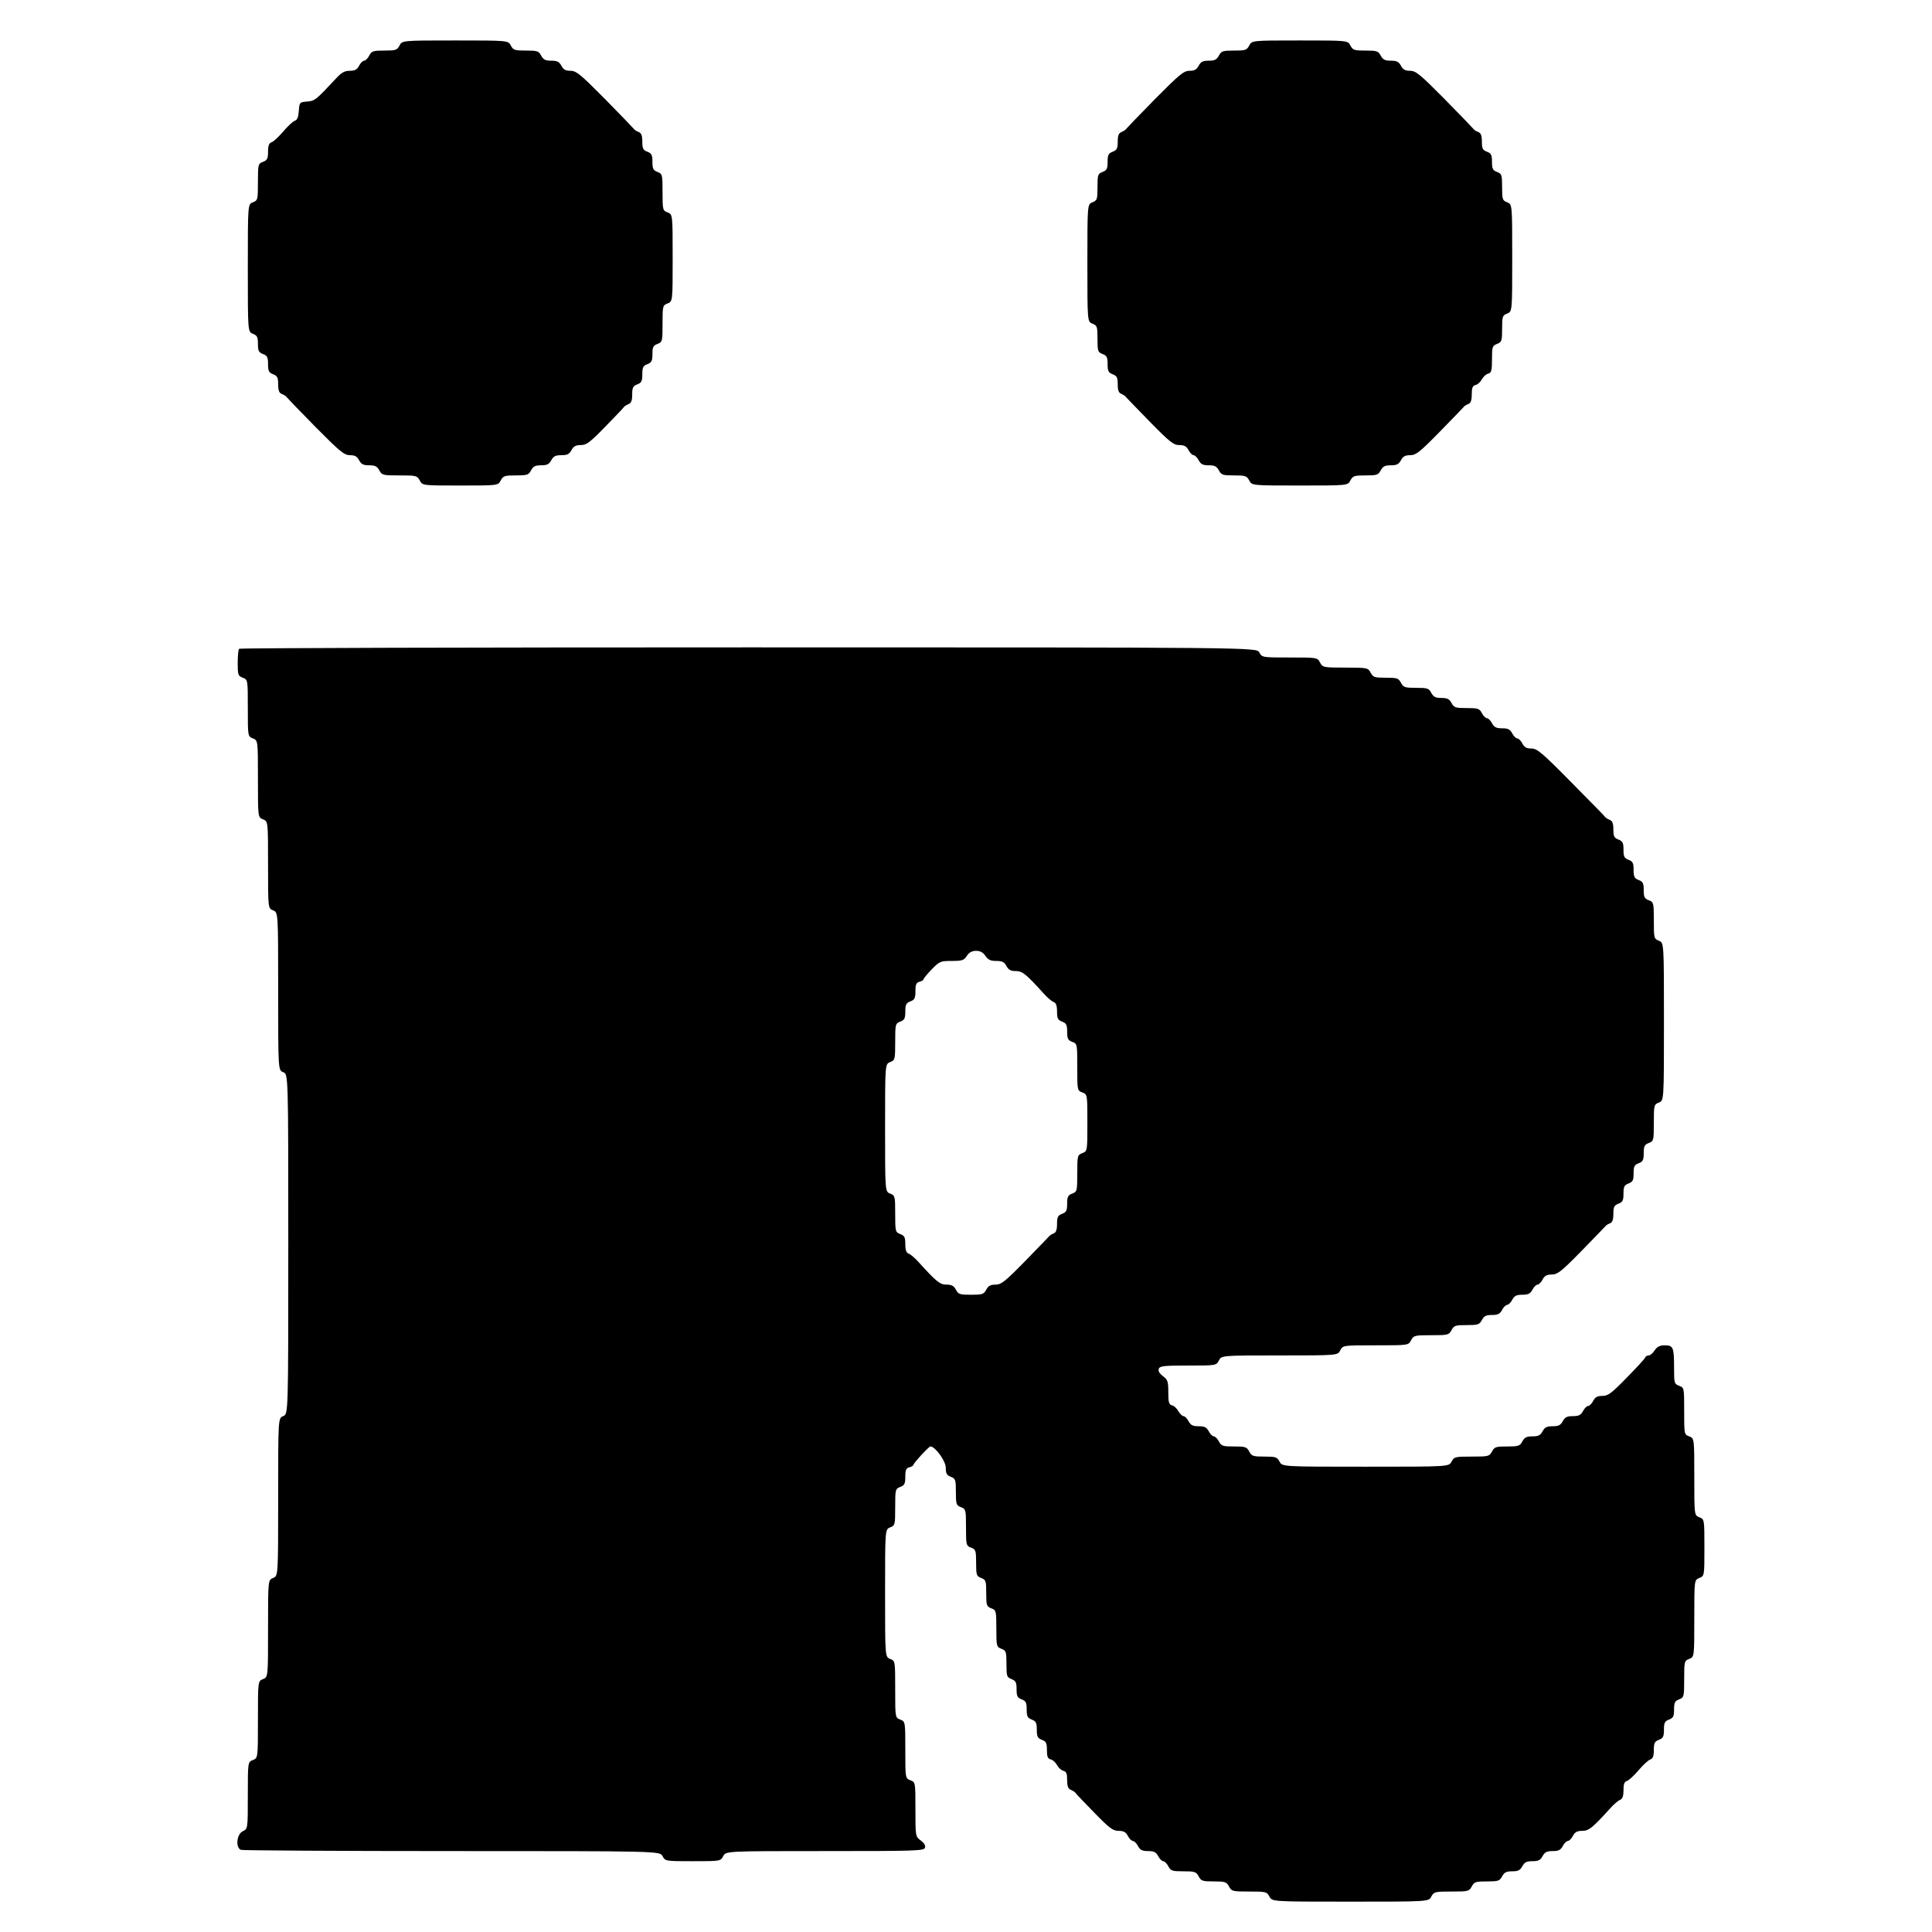
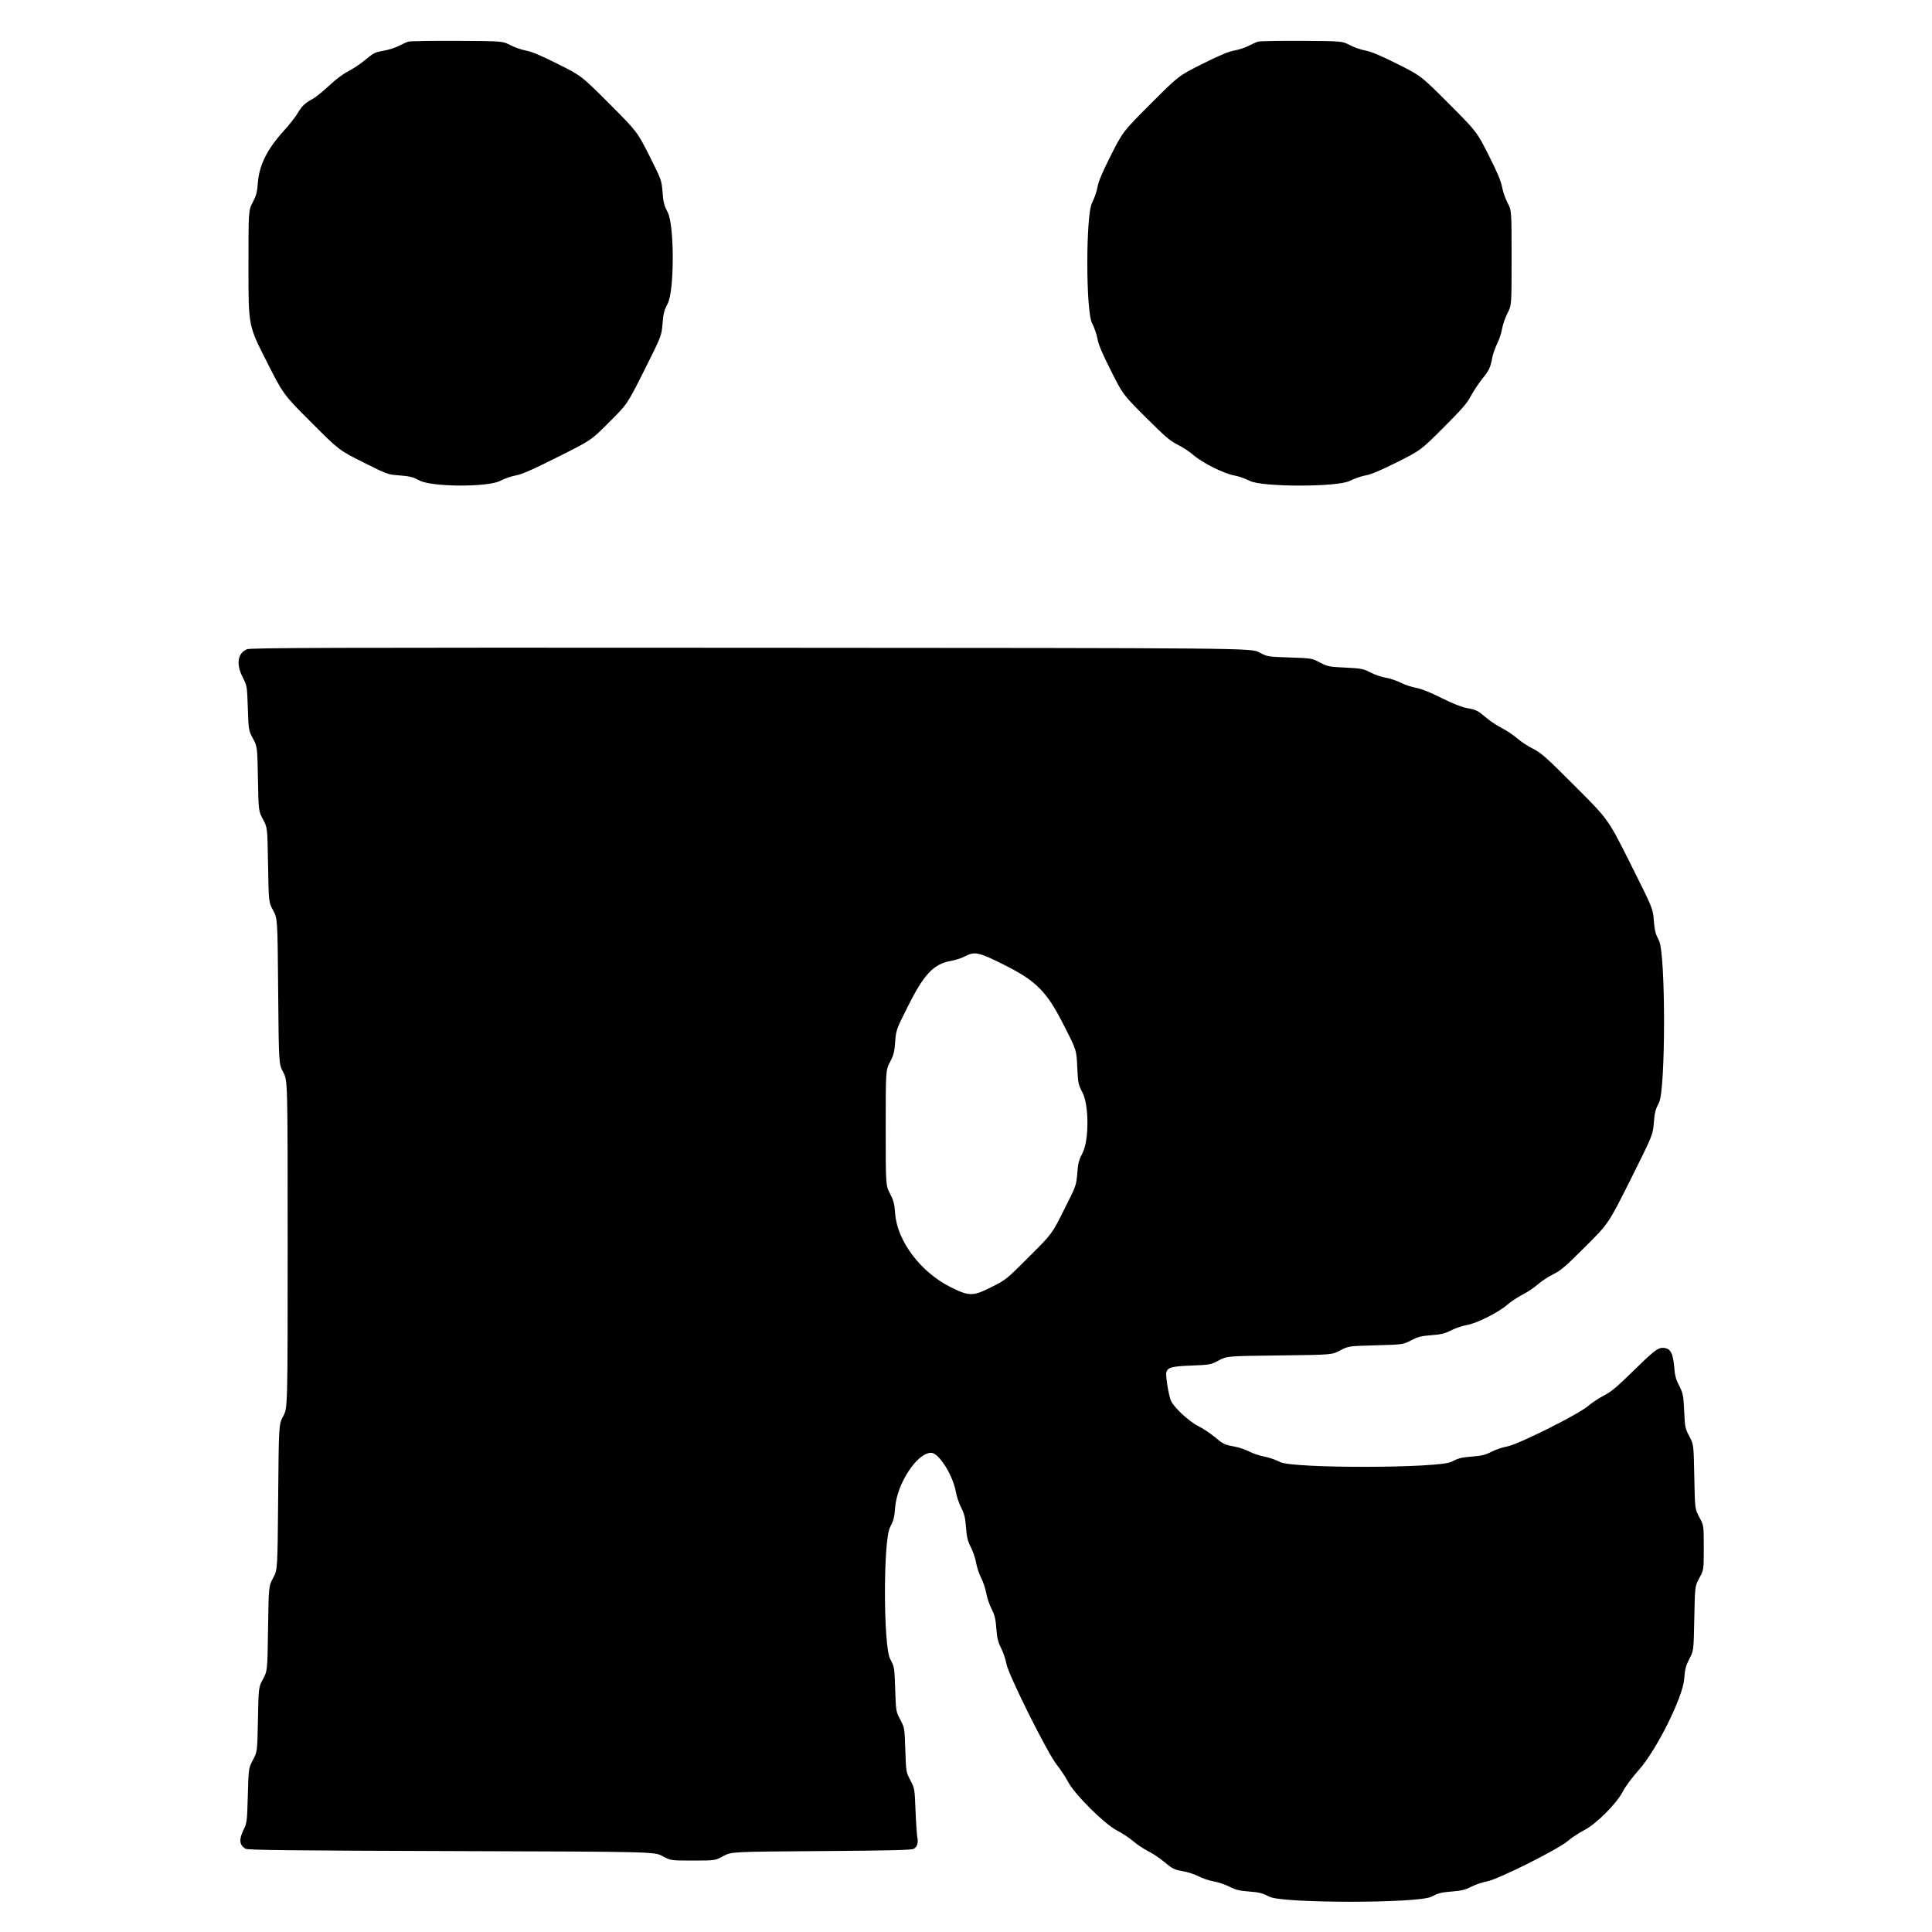
- <svg xmlns="http://www.w3.org/2000/svg" viewBox="0 0 955 955">
-   <g transform="translate(97.5 0.0)">
-     <g transform="translate(0,955) scale(0.1,-0.1)" fill="#000000" stroke="none">
-       <path d="M1000 9325 c-12 -23 -20 -25 -75 -25 -55 0 -63 -2 -75 -25 -7 -14 -19 -25 -25 -25 -6 0 -18 -11 -25 -25 -10 -19 -21 -25 -47 -25 -25 0 -41 -9 -70 -41 -97 -104 -102 -108 -140 -111 -37 -3 -38 -4 -41 -47 -2 -30 -8 -45 -20 -48 -9 -3 -35 -27 -57 -53 -22 -26 -48 -50 -57 -53 -13 -4 -18 -16 -18 -46 0 -35 -4 -43 -25 -51 -24 -9 -25 -13 -25 -100 0 -87 -1 -91 -25 -100 -25 -10 -25 -10 -25 -325 0 -315 0 -315 25 -325 21 -8 25 -16 25 -50 0 -34 4 -42 25 -50 21 -8 25 -16 25 -50 0 -34 4 -42 25 -50 21 -8 25 -16 25 -50 0 -30 5 -42 17 -47 10 -4 21 -10 24 -15 3 -4 67 -71 143 -148 121 -122 142 -140 171 -140 24 0 35 -6 45 -25 11 -20 21 -25 50 -25 29 0 39 -5 50 -25 13 -24 18 -25 100 -25 82 0 87 -1 100 -25 13 -25 13 -25 200 -25 187 0 187 0 200 25 12 23 20 25 75 25 55 0 63 2 75 25 11 20 21 25 50 25 29 0 39 5 50 25 11 20 21 25 50 25 29 0 39 5 50 25 10 19 21 25 46 25 28 0 45 13 120 90 49 50 91 94 94 99 3 4 13 10 23 14 12 5 17 17 17 47 0 34 4 42 25 50 21 8 25 16 25 50 0 34 4 42 25 50 21 8 25 16 25 50 0 34 4 42 25 50 24 9 25 13 25 100 0 87 1 91 25 100 25 10 25 10 25 225 0 215 0 215 -25 225 -24 9 -25 13 -25 100 0 87 -1 91 -25 100 -21 8 -25 16 -25 50 0 34 -4 42 -25 50 -21 8 -25 16 -25 50 0 30 -5 42 -17 47 -10 4 -21 10 -24 15 -3 4 -67 71 -143 148 -121 122 -142 140 -171 140 -24 0 -35 6 -45 25 -11 20 -21 25 -50 25 -29 0 -39 5 -50 25 -12 23 -20 25 -75 25 -55 0 -63 2 -75 25 -13 25 -13 25 -275 25 -262 0 -262 0 -275 -25z" />
-       <path d="M5200 9325 c-12 -23 -20 -25 -75 -25 -55 0 -63 -2 -75 -25 -11 -20 -21 -25 -50 -25 -29 0 -39 -5 -50 -25 -10 -19 -21 -25 -45 -25 -29 0 -50 -18 -171 -140 -76 -77 -140 -144 -143 -148 -3 -5 -14 -11 -23 -15 -13 -5 -18 -17 -18 -47 0 -34 -4 -42 -25 -50 -21 -8 -25 -16 -25 -50 0 -34 -4 -42 -25 -50 -23 -9 -25 -14 -25 -75 0 -61 -2 -66 -25 -75 -25 -10 -25 -10 -25 -300 0 -290 0 -290 25 -300 23 -9 25 -14 25 -75 0 -61 2 -66 25 -75 21 -8 25 -16 25 -50 0 -34 4 -42 25 -50 21 -8 25 -16 25 -50 0 -30 5 -42 18 -47 9 -4 19 -10 22 -15 3 -4 57 -59 119 -123 98 -100 117 -115 145 -115 25 0 36 -6 46 -25 7 -14 19 -25 25 -25 6 0 18 -11 25 -25 11 -20 21 -25 50 -25 29 0 39 -5 50 -25 12 -23 20 -25 75 -25 55 0 63 -2 75 -25 13 -25 13 -25 250 -25 237 0 237 0 250 25 12 23 20 25 75 25 55 0 63 2 75 25 11 20 21 25 50 25 29 0 39 5 50 25 10 19 21 25 46 25 28 0 47 15 145 115 62 64 116 119 119 123 3 5 13 11 23 15 12 5 17 17 17 48 0 32 4 42 19 46 10 2 24 15 31 28 7 13 21 26 31 28 16 4 19 15 19 71 0 62 2 67 25 76 23 9 25 14 25 75 0 61 2 66 25 75 25 10 25 10 25 275 0 265 0 265 -25 275 -23 9 -25 14 -25 75 0 61 -2 66 -25 75 -21 8 -25 16 -25 50 0 34 -4 42 -25 50 -21 8 -25 16 -25 50 0 30 -5 42 -17 47 -10 4 -21 10 -24 15 -3 4 -67 71 -143 148 -121 122 -142 140 -171 140 -24 0 -35 6 -45 25 -11 20 -21 25 -50 25 -29 0 -39 5 -50 25 -12 23 -20 25 -75 25 -55 0 -63 2 -75 25 -13 25 -13 25 -250 25 -237 0 -237 0 -250 -25z" />
-       <path d="M207 6343 c-4 -3 -7 -35 -7 -70 0 -59 2 -64 25 -73 25 -10 25 -10 25 -150 0 -140 0 -140 25 -150 25 -10 25 -10 25 -200 0 -190 0 -190 25 -200 25 -10 25 -10 25 -225 0 -215 0 -215 25 -225 25 -10 25 -10 25 -400 0 -390 0 -390 25 -400 25 -10 25 -10 25 -850 0 -840 0 -840 -25 -850 -25 -10 -25 -10 -25 -400 0 -390 0 -390 -25 -400 -25 -10 -25 -10 -25 -250 0 -240 0 -240 -25 -250 -25 -10 -25 -10 -25 -200 0 -190 0 -190 -25 -200 -25 -10 -25 -10 -25 -175 0 -165 0 -165 -25 -177 -30 -14 -37 -81 -9 -92 9 -3 478 -6 1043 -6 1028 0 1028 0 1041 -25 13 -25 15 -25 150 -25 135 0 137 0 150 25 13 25 13 25 502 25 444 0 489 1 495 16 4 11 -3 23 -20 36 -27 20 -27 20 -27 154 0 134 0 135 -25 144 -25 10 -25 10 -25 150 0 140 0 140 -25 150 -25 10 -25 10 -25 150 0 140 0 140 -25 150 -25 10 -25 10 -25 325 0 315 0 315 25 325 24 9 25 13 25 100 0 87 1 91 25 100 21 8 25 16 25 51 0 32 4 42 20 46 11 3 20 8 20 12 0 8 76 91 84 91 24 0 76 -72 76 -105 0 -29 5 -37 25 -45 23 -9 25 -14 25 -75 0 -61 2 -66 25 -75 24 -9 25 -13 25 -100 0 -87 1 -91 25 -100 23 -9 25 -14 25 -75 0 -61 2 -66 25 -75 23 -9 25 -14 25 -75 0 -61 2 -66 25 -75 24 -9 25 -13 25 -100 0 -87 1 -91 25 -100 23 -9 25 -14 25 -75 0 -61 2 -66 25 -75 21 -8 25 -16 25 -50 0 -34 4 -42 25 -50 21 -8 25 -16 25 -50 0 -34 4 -42 25 -50 21 -8 25 -16 25 -50 0 -34 4 -42 25 -50 21 -8 25 -16 25 -51 0 -32 4 -42 19 -46 10 -2 24 -15 31 -28 7 -13 21 -26 31 -28 15 -4 19 -14 19 -46 0 -31 5 -43 18 -48 9 -4 19 -10 22 -14 3 -5 45 -49 94 -99 75 -77 92 -90 120 -90 25 0 36 -6 46 -25 7 -14 19 -25 25 -25 6 0 18 -11 25 -25 11 -20 21 -25 50 -25 29 0 39 -5 50 -25 7 -14 19 -25 25 -25 6 0 18 -11 25 -25 12 -23 20 -25 75 -25 55 0 63 -2 75 -25 12 -23 20 -25 75 -25 55 0 63 -2 75 -25 13 -24 18 -25 100 -25 82 0 87 -1 100 -25 13 -25 13 -25 400 -25 387 0 387 0 400 25 13 24 18 25 100 25 82 0 87 1 100 25 12 23 20 25 75 25 55 0 63 2 75 25 11 20 21 25 50 25 29 0 39 5 50 25 11 20 21 25 50 25 29 0 39 5 50 25 11 20 21 25 50 25 29 0 39 5 50 25 7 14 19 25 25 25 6 0 18 11 25 25 10 19 21 25 46 25 33 0 50 14 138 111 18 20 40 39 49 42 12 5 17 18 17 48 0 30 4 42 18 46 9 3 35 27 57 53 22 26 48 50 58 53 12 4 17 16 17 46 0 35 4 43 25 51 21 8 25 16 25 50 0 34 4 42 25 50 21 8 25 16 25 50 0 34 4 42 25 50 24 9 25 13 25 100 0 87 1 91 25 100 25 10 25 10 25 200 0 190 0 190 25 200 25 10 25 10 25 150 0 140 0 140 -25 150 -25 10 -25 10 -25 200 0 190 0 190 -25 200 -25 9 -25 11 -25 125 0 114 0 116 -25 125 -24 9 -25 13 -25 89 0 101 -4 111 -46 111 -25 0 -38 -7 -50 -25 -9 -14 -22 -25 -29 -25 -7 0 -15 -4 -17 -9 -1 -6 -43 -51 -91 -100 -76 -78 -93 -91 -121 -91 -25 0 -36 -6 -46 -25 -7 -14 -19 -25 -25 -25 -6 0 -18 -11 -25 -25 -11 -20 -21 -25 -50 -25 -29 0 -39 -5 -50 -25 -11 -20 -21 -25 -50 -25 -29 0 -39 -5 -50 -25 -11 -20 -21 -25 -50 -25 -29 0 -39 -5 -50 -25 -12 -23 -20 -25 -75 -25 -55 0 -63 -2 -75 -25 -13 -24 -18 -25 -100 -25 -82 0 -87 -1 -100 -25 -13 -25 -13 -25 -425 -25 -412 0 -412 0 -425 25 -12 23 -20 25 -75 25 -55 0 -63 2 -75 25 -12 23 -20 25 -75 25 -55 0 -63 2 -75 25 -7 14 -19 25 -25 25 -6 0 -18 11 -25 25 -11 20 -21 25 -50 25 -29 0 -39 5 -50 25 -7 14 -19 25 -25 25 -6 0 -17 11 -25 24 -7 13 -21 27 -31 29 -16 4 -19 15 -19 65 0 54 -3 62 -27 80 -17 13 -24 25 -20 36 5 14 26 16 145 16 138 0 139 0 152 25 13 25 13 25 300 25 287 0 287 0 300 25 13 25 13 25 175 25 162 0 162 0 175 25 13 24 18 25 100 25 82 0 87 1 100 25 12 23 20 25 75 25 55 0 63 2 75 25 11 20 21 25 50 25 29 0 39 5 50 25 7 14 19 25 25 25 6 0 18 11 25 25 11 20 21 25 50 25 29 0 39 5 50 25 7 14 19 25 25 25 6 0 18 11 25 25 10 19 21 25 46 25 28 0 47 15 145 115 62 64 116 119 119 123 3 5 13 11 23 15 12 5 17 17 17 47 0 34 4 42 25 50 21 8 25 16 25 50 0 34 4 42 25 50 21 8 25 16 25 50 0 34 4 42 25 50 21 8 25 16 25 50 0 34 4 42 25 50 24 9 25 13 25 100 0 87 1 91 25 100 25 10 25 10 25 400 0 390 0 390 -25 400 -24 9 -25 13 -25 100 0 87 -1 91 -25 100 -21 8 -25 16 -25 50 0 34 -4 42 -25 50 -21 8 -25 16 -25 50 0 34 -4 42 -25 50 -21 8 -25 16 -25 50 0 34 -4 42 -25 50 -21 8 -25 16 -25 50 0 30 -5 42 -17 47 -10 4 -21 10 -24 15 -3 5 -79 82 -169 173 -143 145 -167 165 -195 165 -24 0 -35 6 -45 25 -7 14 -19 25 -25 25 -6 0 -18 11 -25 25 -11 20 -21 25 -50 25 -29 0 -39 5 -50 25 -7 14 -19 25 -25 25 -6 0 -18 11 -25 25 -12 23 -20 25 -75 25 -55 0 -63 2 -75 25 -11 20 -21 25 -50 25 -29 0 -39 5 -50 25 -12 23 -20 25 -75 25 -55 0 -63 2 -75 25 -12 23 -20 25 -75 25 -55 0 -63 2 -75 25 -13 24 -16 25 -125 25 -109 0 -112 1 -125 25 -13 25 -15 25 -150 25 -135 0 -137 0 -150 25 -13 25 -13 25 -2525 25 -1381 0 -2515 -3 -2518 -7z m3689 -1518 c13 -19 25 -25 53 -25 30 0 40 -5 51 -25 10 -19 21 -25 46 -25 33 0 50 -14 138 -111 18 -20 40 -39 49 -42 12 -4 17 -18 17 -47 0 -34 4 -42 25 -50 21 -8 25 -16 25 -50 0 -34 4 -42 25 -50 25 -9 25 -11 25 -125 0 -114 0 -116 25 -125 25 -10 25 -10 25 -150 0 -140 0 -140 -25 -150 -24 -9 -25 -13 -25 -100 0 -87 -1 -91 -25 -100 -21 -8 -25 -16 -25 -50 0 -34 -4 -42 -25 -50 -21 -8 -25 -16 -25 -50 0 -30 -5 -42 -17 -47 -10 -4 -20 -10 -23 -15 -3 -4 -57 -59 -119 -123 -98 -100 -117 -115 -145 -115 -25 0 -36 -6 -46 -25 -12 -23 -20 -25 -75 -25 -55 0 -63 2 -75 25 -10 19 -21 25 -46 25 -33 0 -50 14 -138 111 -18 20 -40 39 -49 42 -12 4 -17 18 -17 47 0 34 -4 42 -25 50 -24 9 -25 13 -25 100 0 87 -1 91 -25 100 -25 10 -25 10 -25 325 0 315 0 315 25 325 24 9 25 13 25 100 0 87 1 91 25 100 21 8 25 16 25 50 0 34 4 42 25 50 21 8 25 16 25 51 0 32 4 42 20 46 11 3 20 8 20 12 0 4 18 26 40 49 39 40 44 42 99 42 52 0 61 3 75 25 11 17 26 25 46 25 20 0 35 -8 46 -25z" />
+ <svg xmlns="http://www.w3.org/2000/svg" viewBox="0 0 1528 1528">
+   <g transform="translate(156.0 0.0)">
+     <g transform="translate(0,1528) scale(0.1,-0.1)" fill="#000000" stroke="none">
+       <path d="M1670 14951 c-14 -4 -48 -20 -76 -34 -27 -14 -79 -31 -114 -37 -77 -14 -83 -17 -158 -79 -33 -27 -90 -65 -128 -85 -43 -22 -101 -66 -154 -116 -47 -44 -105 -91 -130 -104 -58 -31 -83 -55 -117 -113 -15 -27 -67 -92 -115 -145 -125 -139 -187 -264 -198 -398 -6 -81 -13 -106 -41 -160 -34 -65 -34 -65 -34 -520 0 -455 0 -455 138 -727 137 -272 137 -272 358 -493 221 -221 221 -221 413 -317 190 -95 191 -96 286 -103 81 -6 106 -13 160 -41 98 -51 539 -53 636 -2 33 17 89 37 124 43 47 8 131 45 330 145 266 133 266 133 408 276 143 142 143 142 279 413 135 270 135 270 143 366 6 81 13 106 41 160 53 101 53 619 0 720 -28 54 -35 79 -41 160 -8 96 -8 96 -104 288 -97 191 -97 191 -317 412 -221 221 -221 221 -409 315 -132 66 -205 97 -250 105 -35 6 -91 26 -124 43 -61 32 -61 32 -421 34 -198 1 -371 -2 -385 -6z" />
+       <path d="M8390 14951 c-14 -4 -48 -20 -76 -34 -27 -14 -79 -31 -114 -37 -45 -8 -118 -39 -250 -105 -188 -94 -188 -94 -409 -315 -220 -221 -220 -221 -315 -408 -68 -135 -98 -206 -106 -252 -6 -35 -26 -91 -43 -124 -50 -95 -50 -857 0 -952 17 -33 37 -89 43 -124 8 -46 38 -117 106 -251 94 -188 94 -188 275 -369 154 -153 192 -187 253 -217 39 -19 96 -57 126 -83 72 -62 238 -145 320 -160 35 -6 91 -26 124 -43 95 -50 697 -50 792 0 33 17 89 37 124 43 44 8 118 39 250 105 187 94 187 94 367 274 145 145 187 193 216 249 20 37 59 97 88 133 57 71 66 90 81 169 5 30 23 79 38 110 16 31 34 85 40 120 6 35 26 91 43 124 32 61 32 61 32 436 0 375 0 375 -32 436 -17 33 -37 89 -43 124 -8 46 -38 117 -106 252 -95 187 -95 187 -315 408 -221 221 -221 221 -409 315 -132 66 -205 97 -250 105 -35 6 -91 26 -124 43 -61 32 -61 32 -381 34 -176 1 -331 -2 -345 -6z" />
+       <path d="M393 10145 c-75 -32 -87 -118 -32 -225 33 -64 33 -67 39 -240 6 -175 6 -175 40 -240 35 -65 35 -65 40 -320 5 -255 5 -255 40 -320 35 -65 35 -65 40 -360 5 -295 5 -295 40 -360 35 -65 35 -65 40 -640 5 -575 5 -575 40 -640 35 -65 35 -65 35 -1360 0 -1295 0 -1295 -35 -1360 -35 -65 -35 -65 -40 -640 -5 -575 -5 -575 -40 -640 -35 -65 -35 -65 -40 -400 -5 -335 -5 -335 -40 -400 -35 -65 -35 -65 -40 -320 -5 -255 -5 -255 -40 -320 -34 -65 -34 -65 -40 -280 -6 -207 -7 -217 -33 -270 -39 -79 -34 -124 16 -152 17 -10 353 -14 1627 -18 1605 -5 1605 -5 1670 -40 65 -35 65 -35 240 -35 175 0 175 0 240 35 65 35 65 35 775 40 551 4 715 8 732 18 27 15 38 51 28 90 -3 15 -10 108 -14 207 -7 179 -7 180 -41 245 -34 65 -34 65 -40 240 -6 175 -6 175 -40 240 -34 65 -34 65 -40 240 -6 175 -6 175 -40 240 -54 101 -55 937 -1 1040 28 54 35 79 41 160 15 188 174 430 284 430 61 0 172 -175 196 -310 6 -35 25 -91 42 -124 25 -49 32 -79 38 -156 6 -77 13 -107 38 -156 17 -33 36 -89 42 -124 6 -35 24 -89 40 -120 16 -31 34 -85 40 -120 6 -35 25 -91 42 -124 25 -49 32 -79 38 -156 6 -77 13 -107 38 -156 17 -33 36 -89 42 -124 16 -88 325 -707 399 -799 29 -36 68 -95 88 -133 53 -101 289 -335 387 -385 39 -20 96 -57 126 -83 30 -26 84 -62 119 -80 35 -17 91 -54 123 -81 75 -62 81 -65 158 -79 35 -6 89 -24 120 -40 31 -16 85 -34 120 -40 35 -6 91 -25 124 -42 49 -25 79 -32 156 -38 81 -6 106 -13 160 -41 102 -53 1178 -53 1280 0 54 28 79 35 160 41 77 6 107 13 156 38 33 17 89 36 124 42 88 16 562 253 640 320 30 26 87 63 125 83 96 48 258 209 310 308 21 41 75 113 126 170 138 154 348 574 359 719 6 80 13 106 41 160 34 65 34 65 39 320 5 255 5 255 40 320 35 65 35 65 35 240 0 175 0 175 -35 240 -35 65 -35 65 -40 320 -5 255 -5 255 -39 320 -33 62 -35 72 -41 200 -6 127 -9 139 -39 200 -27 51 -35 82 -40 150 -10 115 -32 150 -93 150 -38 0 -75 -30 -238 -190 -124 -121 -169 -159 -225 -187 -38 -20 -95 -57 -125 -83 -78 -67 -552 -304 -640 -320 -35 -6 -91 -25 -124 -42 -49 -25 -79 -32 -156 -38 -81 -6 -106 -13 -160 -41 -99 -52 -1258 -54 -1356 -2 -33 17 -89 37 -124 43 -35 6 -89 24 -120 40 -31 16 -85 34 -120 40 -77 14 -83 17 -158 79 -33 27 -90 65 -128 84 -75 38 -195 151 -215 203 -18 49 -41 193 -35 219 10 40 41 49 201 55 146 6 152 7 215 41 65 34 65 34 480 39 415 5 415 5 480 40 65 34 65 34 280 40 215 6 215 6 280 39 54 28 80 35 160 41 77 6 107 13 156 38 33 17 89 36 124 42 82 15 248 98 320 160 30 26 84 62 120 80 36 18 90 54 120 80 30 26 87 64 126 83 61 30 99 64 253 218 182 181 182 181 358 532 175 351 175 351 183 447 6 81 13 106 41 160 53 102 53 1178 0 1280 -28 54 -35 79 -41 160 -8 96 -8 96 -184 447 -176 352 -176 352 -437 613 -230 230 -269 265 -332 297 -40 19 -97 57 -127 83 -30 26 -84 62 -119 80 -35 17 -91 54 -123 81 -75 62 -81 65 -157 79 -43 8 -110 35 -201 80 -90 45 -158 72 -200 80 -35 6 -89 24 -120 40 -31 16 -85 34 -120 40 -35 6 -91 25 -124 43 -56 28 -71 31 -196 37 -128 6 -138 8 -200 40 -65 34 -66 34 -240 40 -175 6 -175 6 -240 40 -65 35 -65 35 -4020 37 -3349 2 -3960 0 -3987 -12z m5985 -2494 c261 -131 341 -212 479 -486 97 -190 97 -190 103 -325 6 -128 8 -138 41 -200 52 -100 53 -379 0 -480 -28 -54 -35 -79 -41 -160 -8 -96 -8 -96 -104 -287 -96 -192 -96 -192 -278 -373 -177 -178 -183 -182 -292 -237 -152 -77 -180 -77 -331 -1 -234 118 -418 362 -435 577 -6 82 -13 107 -41 161 -34 65 -34 65 -34 520 0 455 0 455 34 520 28 54 35 79 41 160 7 94 8 97 100 280 127 254 204 336 339 360 36 6 85 22 110 35 80 42 109 36 309 -64z" />
    </g>
  </g>
</svg>
